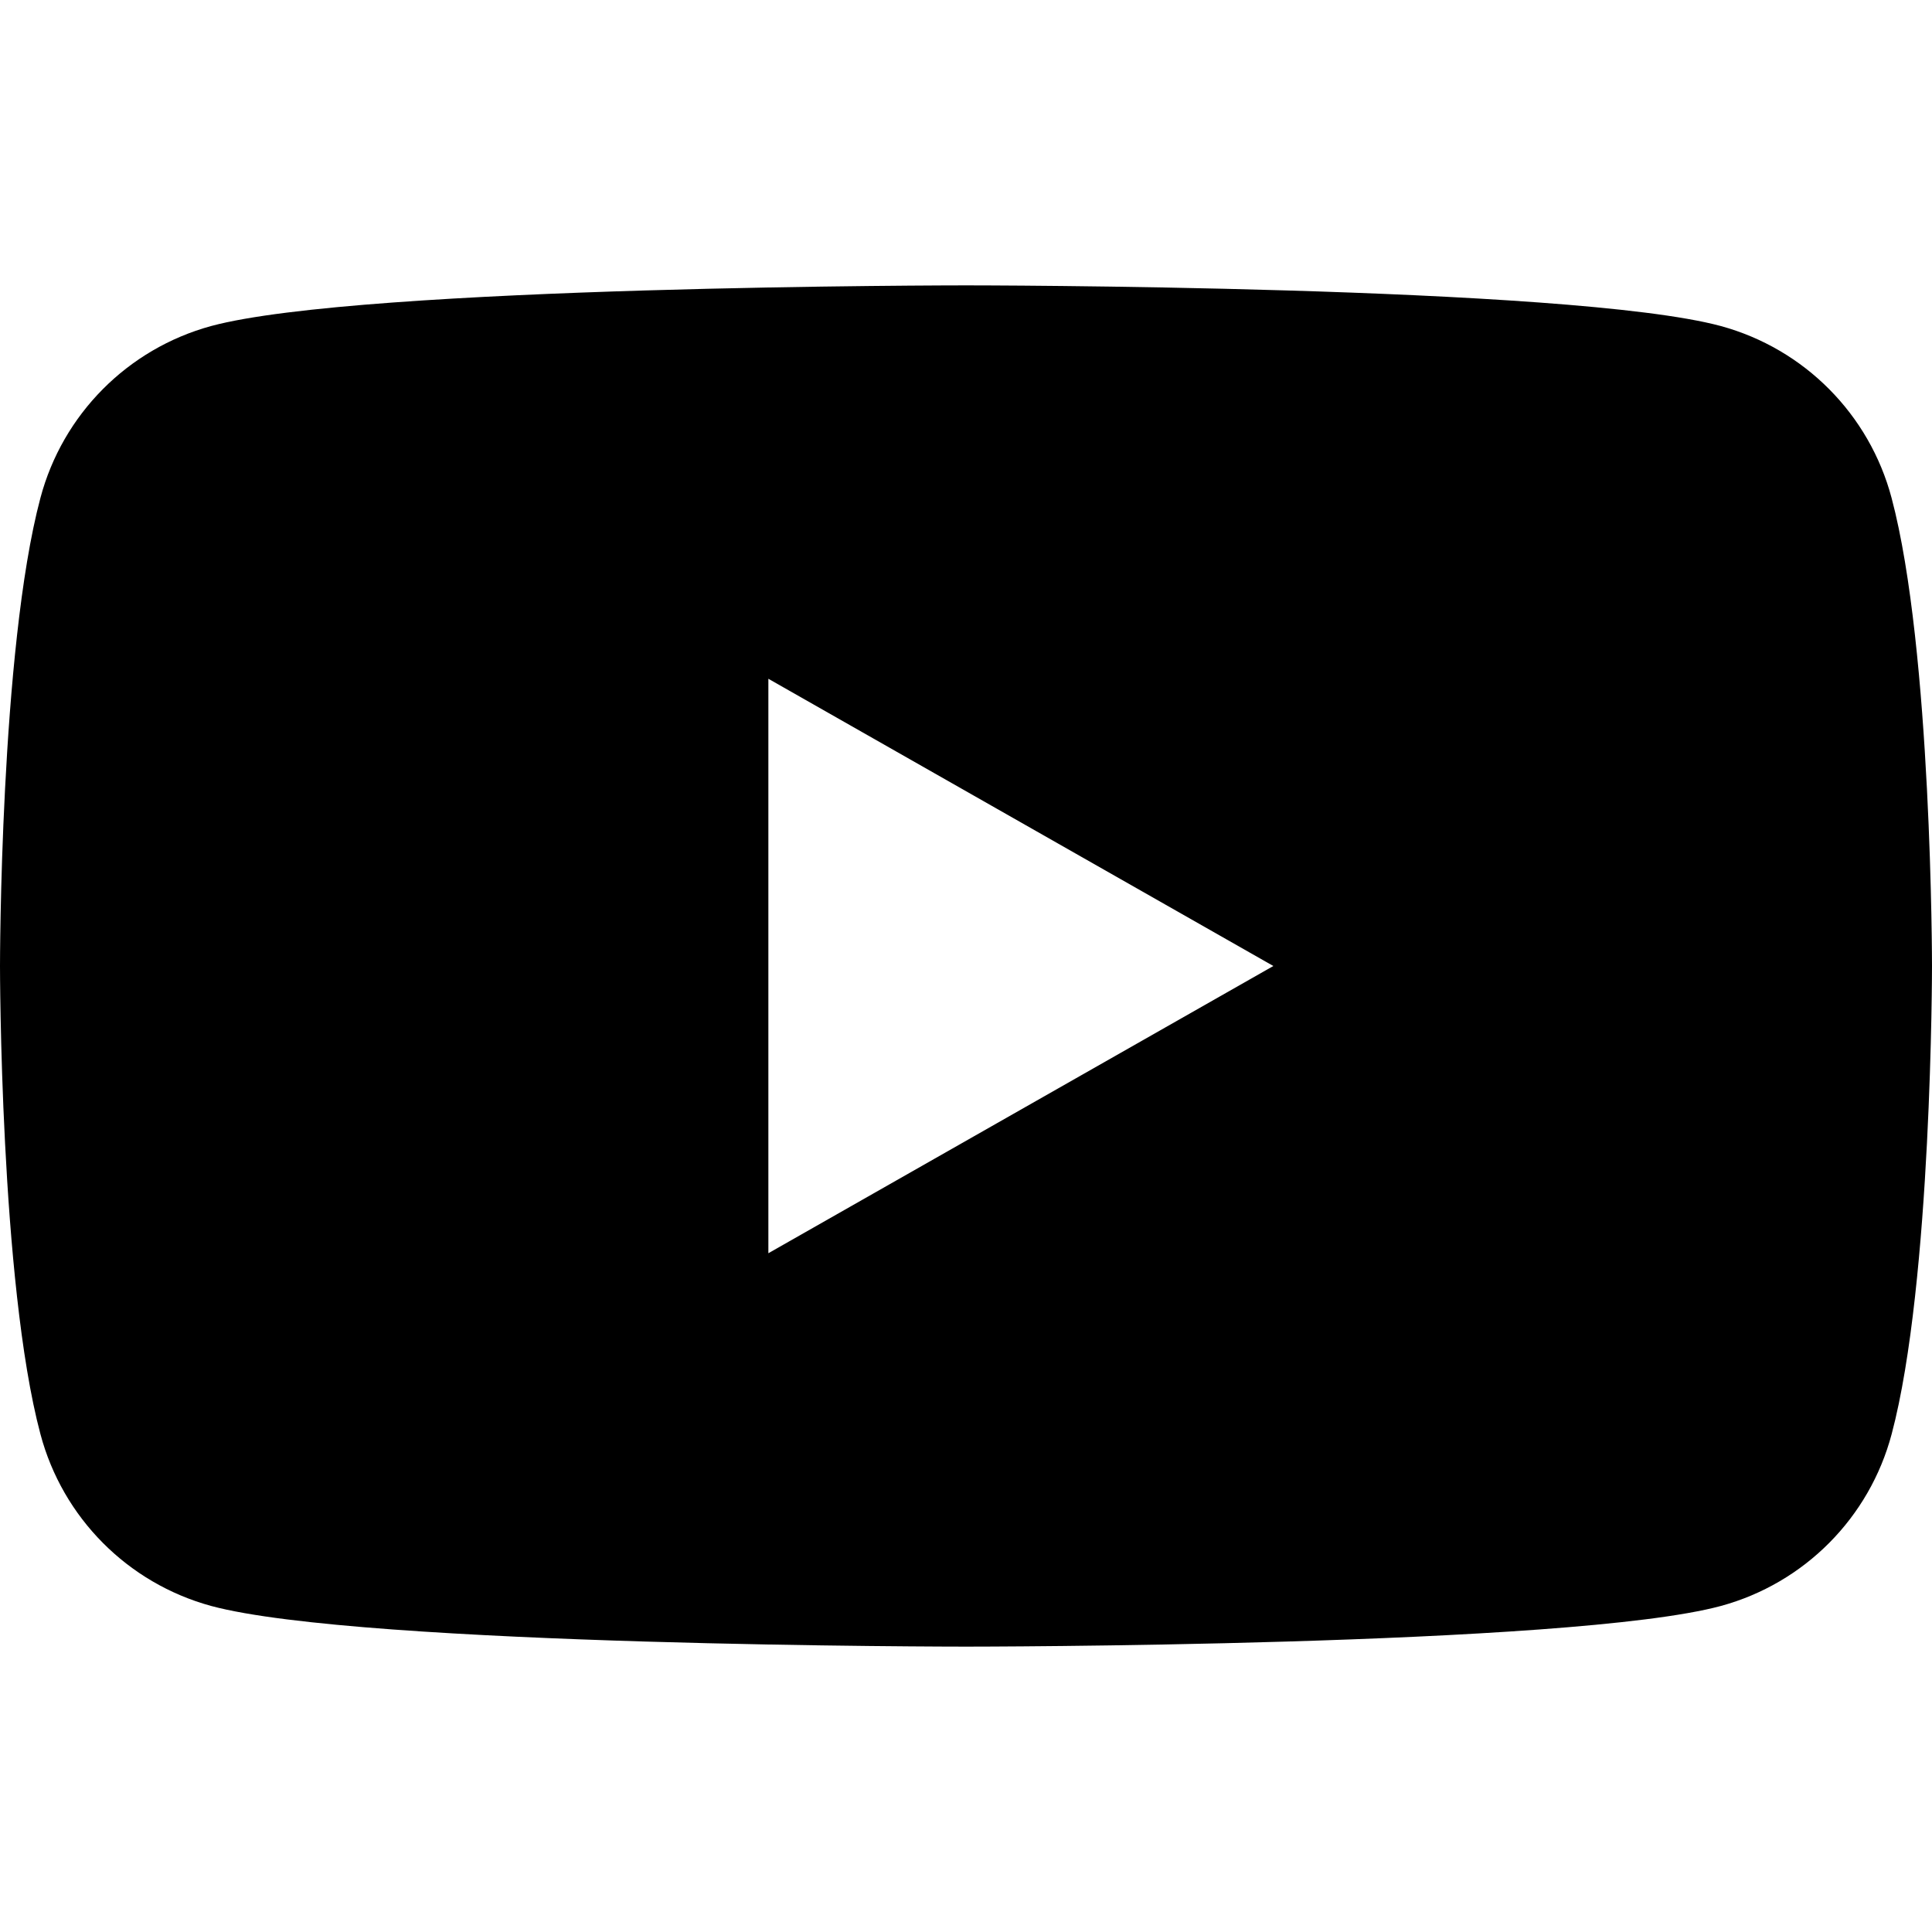
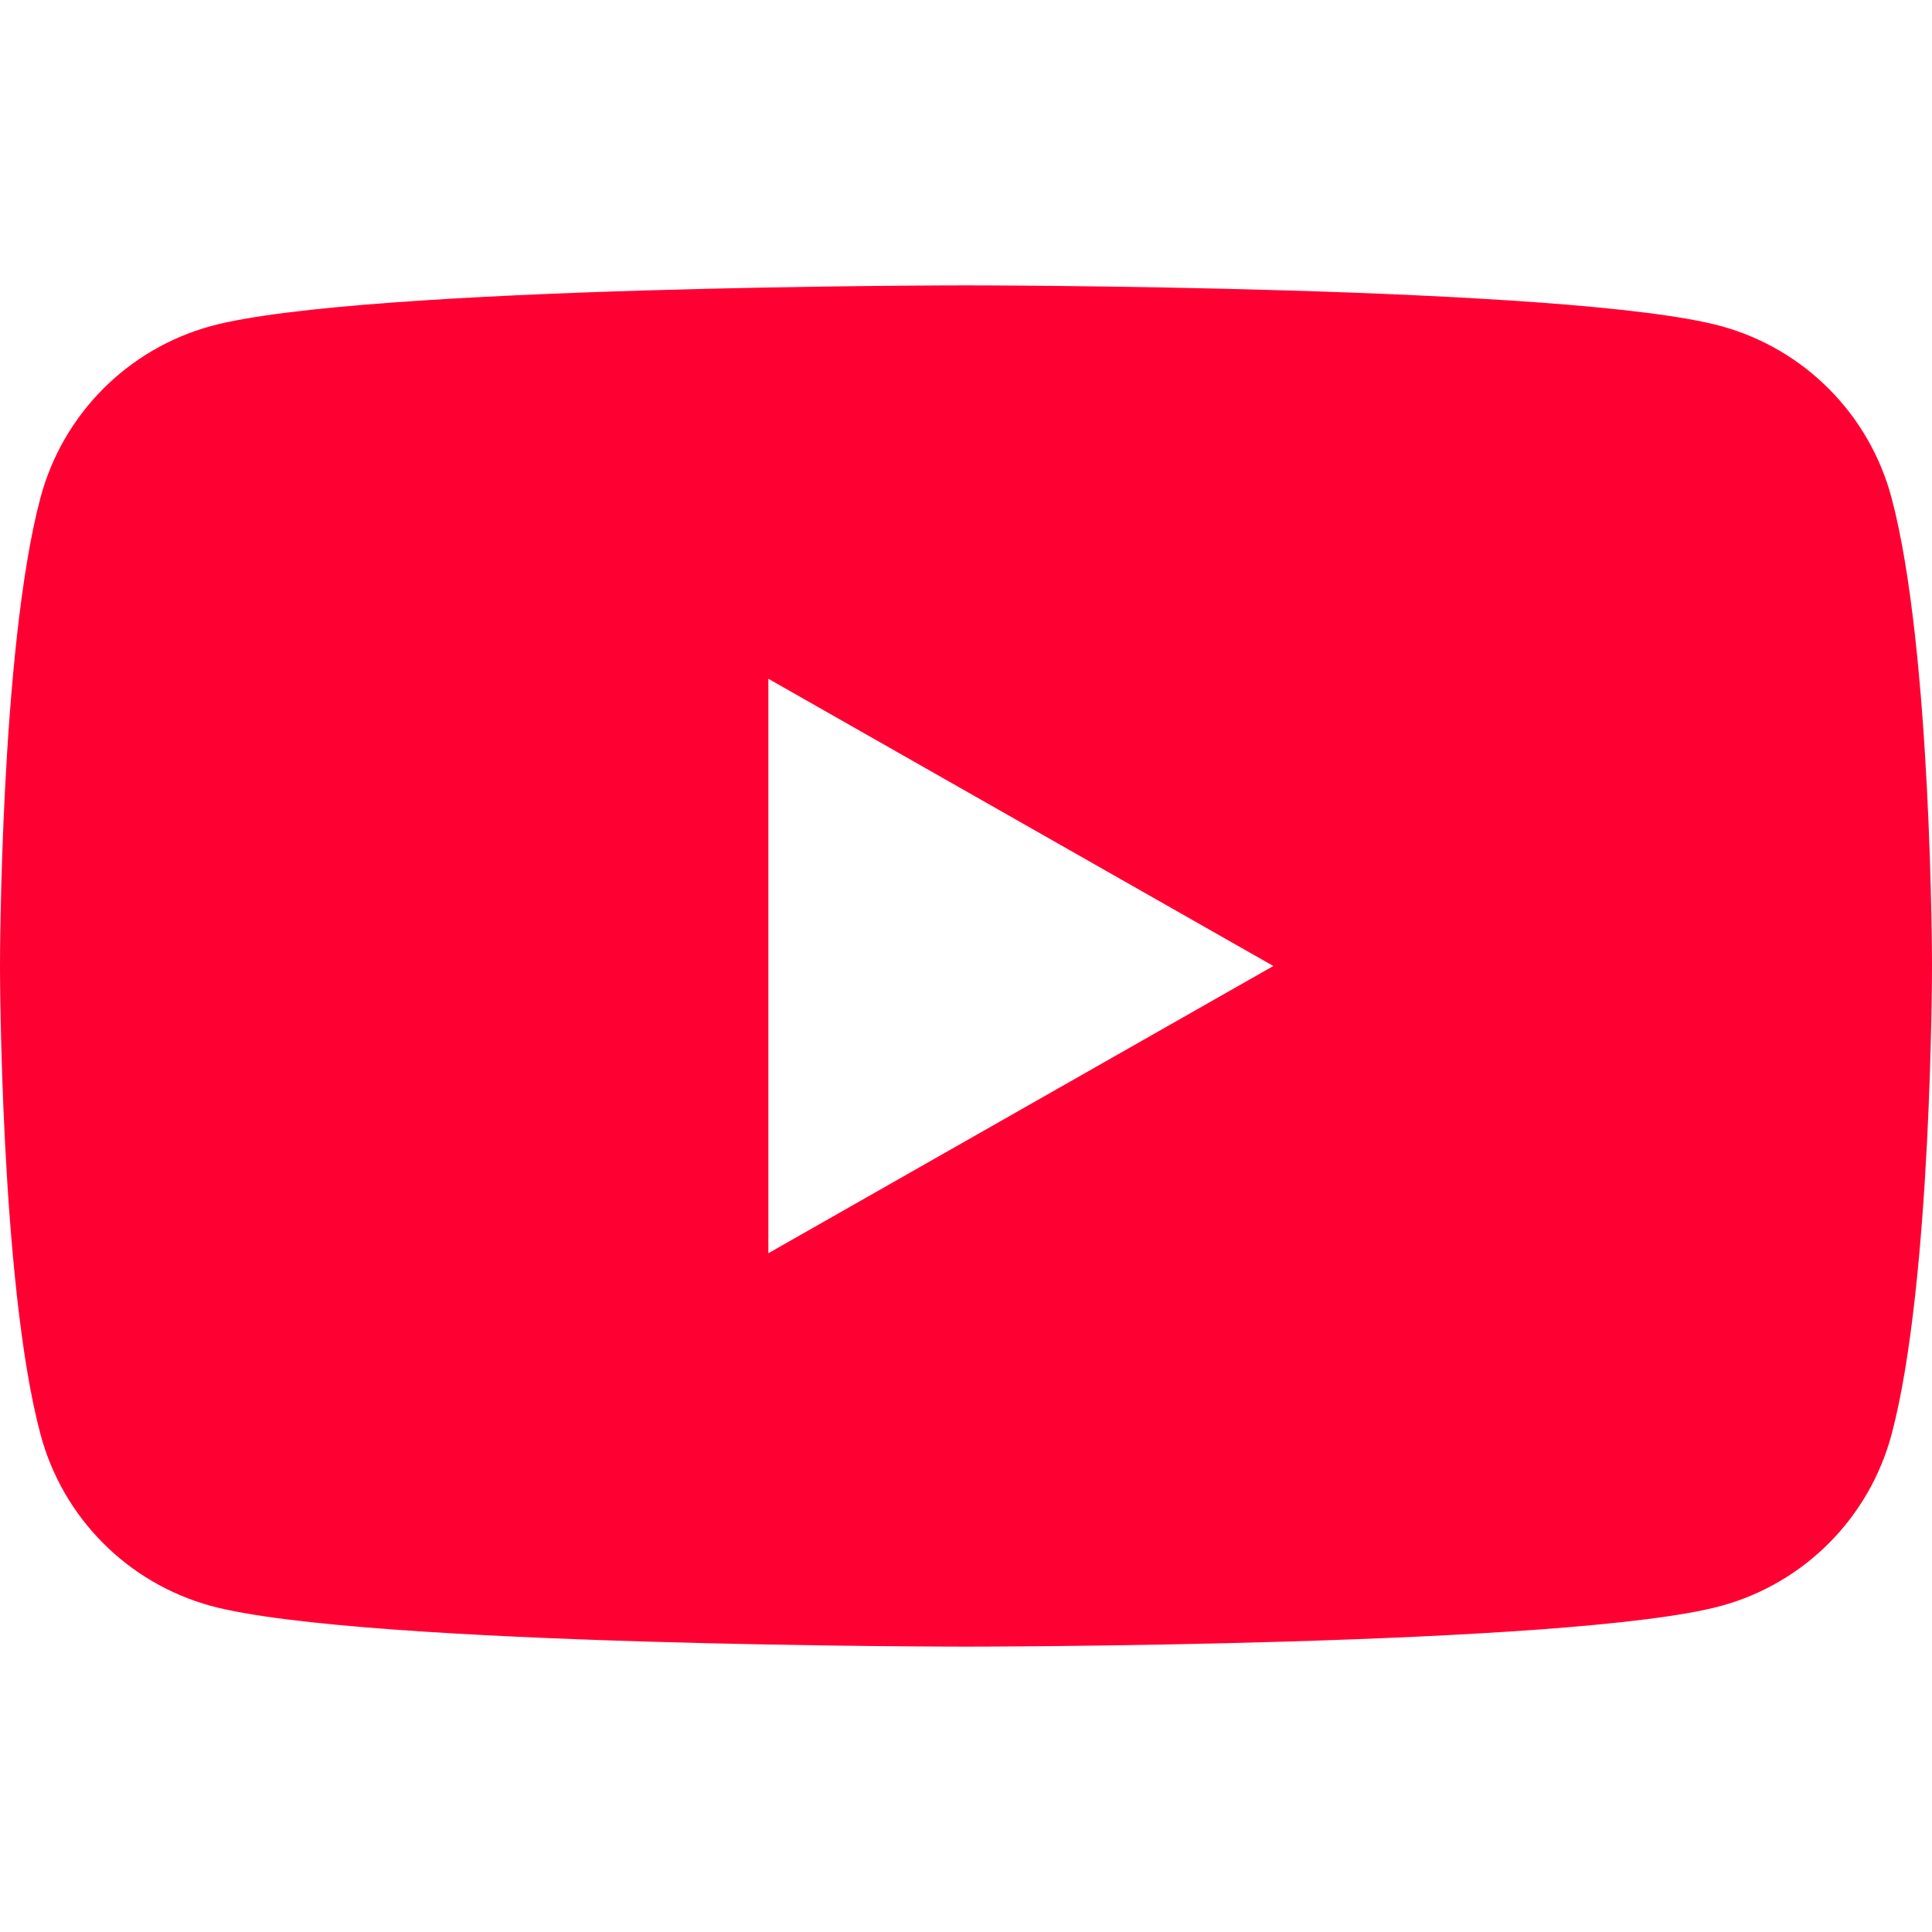
- <svg xmlns="http://www.w3.org/2000/svg" role="img" viewBox="0 0 24 24">
+ <svg xmlns="http://www.w3.org/2000/svg" fill="#FF0033" role="img" viewBox="0 0 24 24">
  <path d="M23.498 6.186a3.016 3.016 0 0 0-2.122-2.136C19.505 3.545 12 3.545 12 3.545s-7.505 0-9.377.505A3.017 3.017 0 0 0 .502 6.186C0 8.07 0 12 0 12s0 3.93.502 5.814a3.016 3.016 0 0 0 2.122 2.136c1.871.505 9.376.505 9.376.505s7.505 0 9.377-.505a3.015 3.015 0 0 0 2.122-2.136C24 15.93 24 12 24 12s0-3.93-.502-5.814zM9.545 15.568V8.432L15.818 12l-6.273 3.568z" />
</svg>
